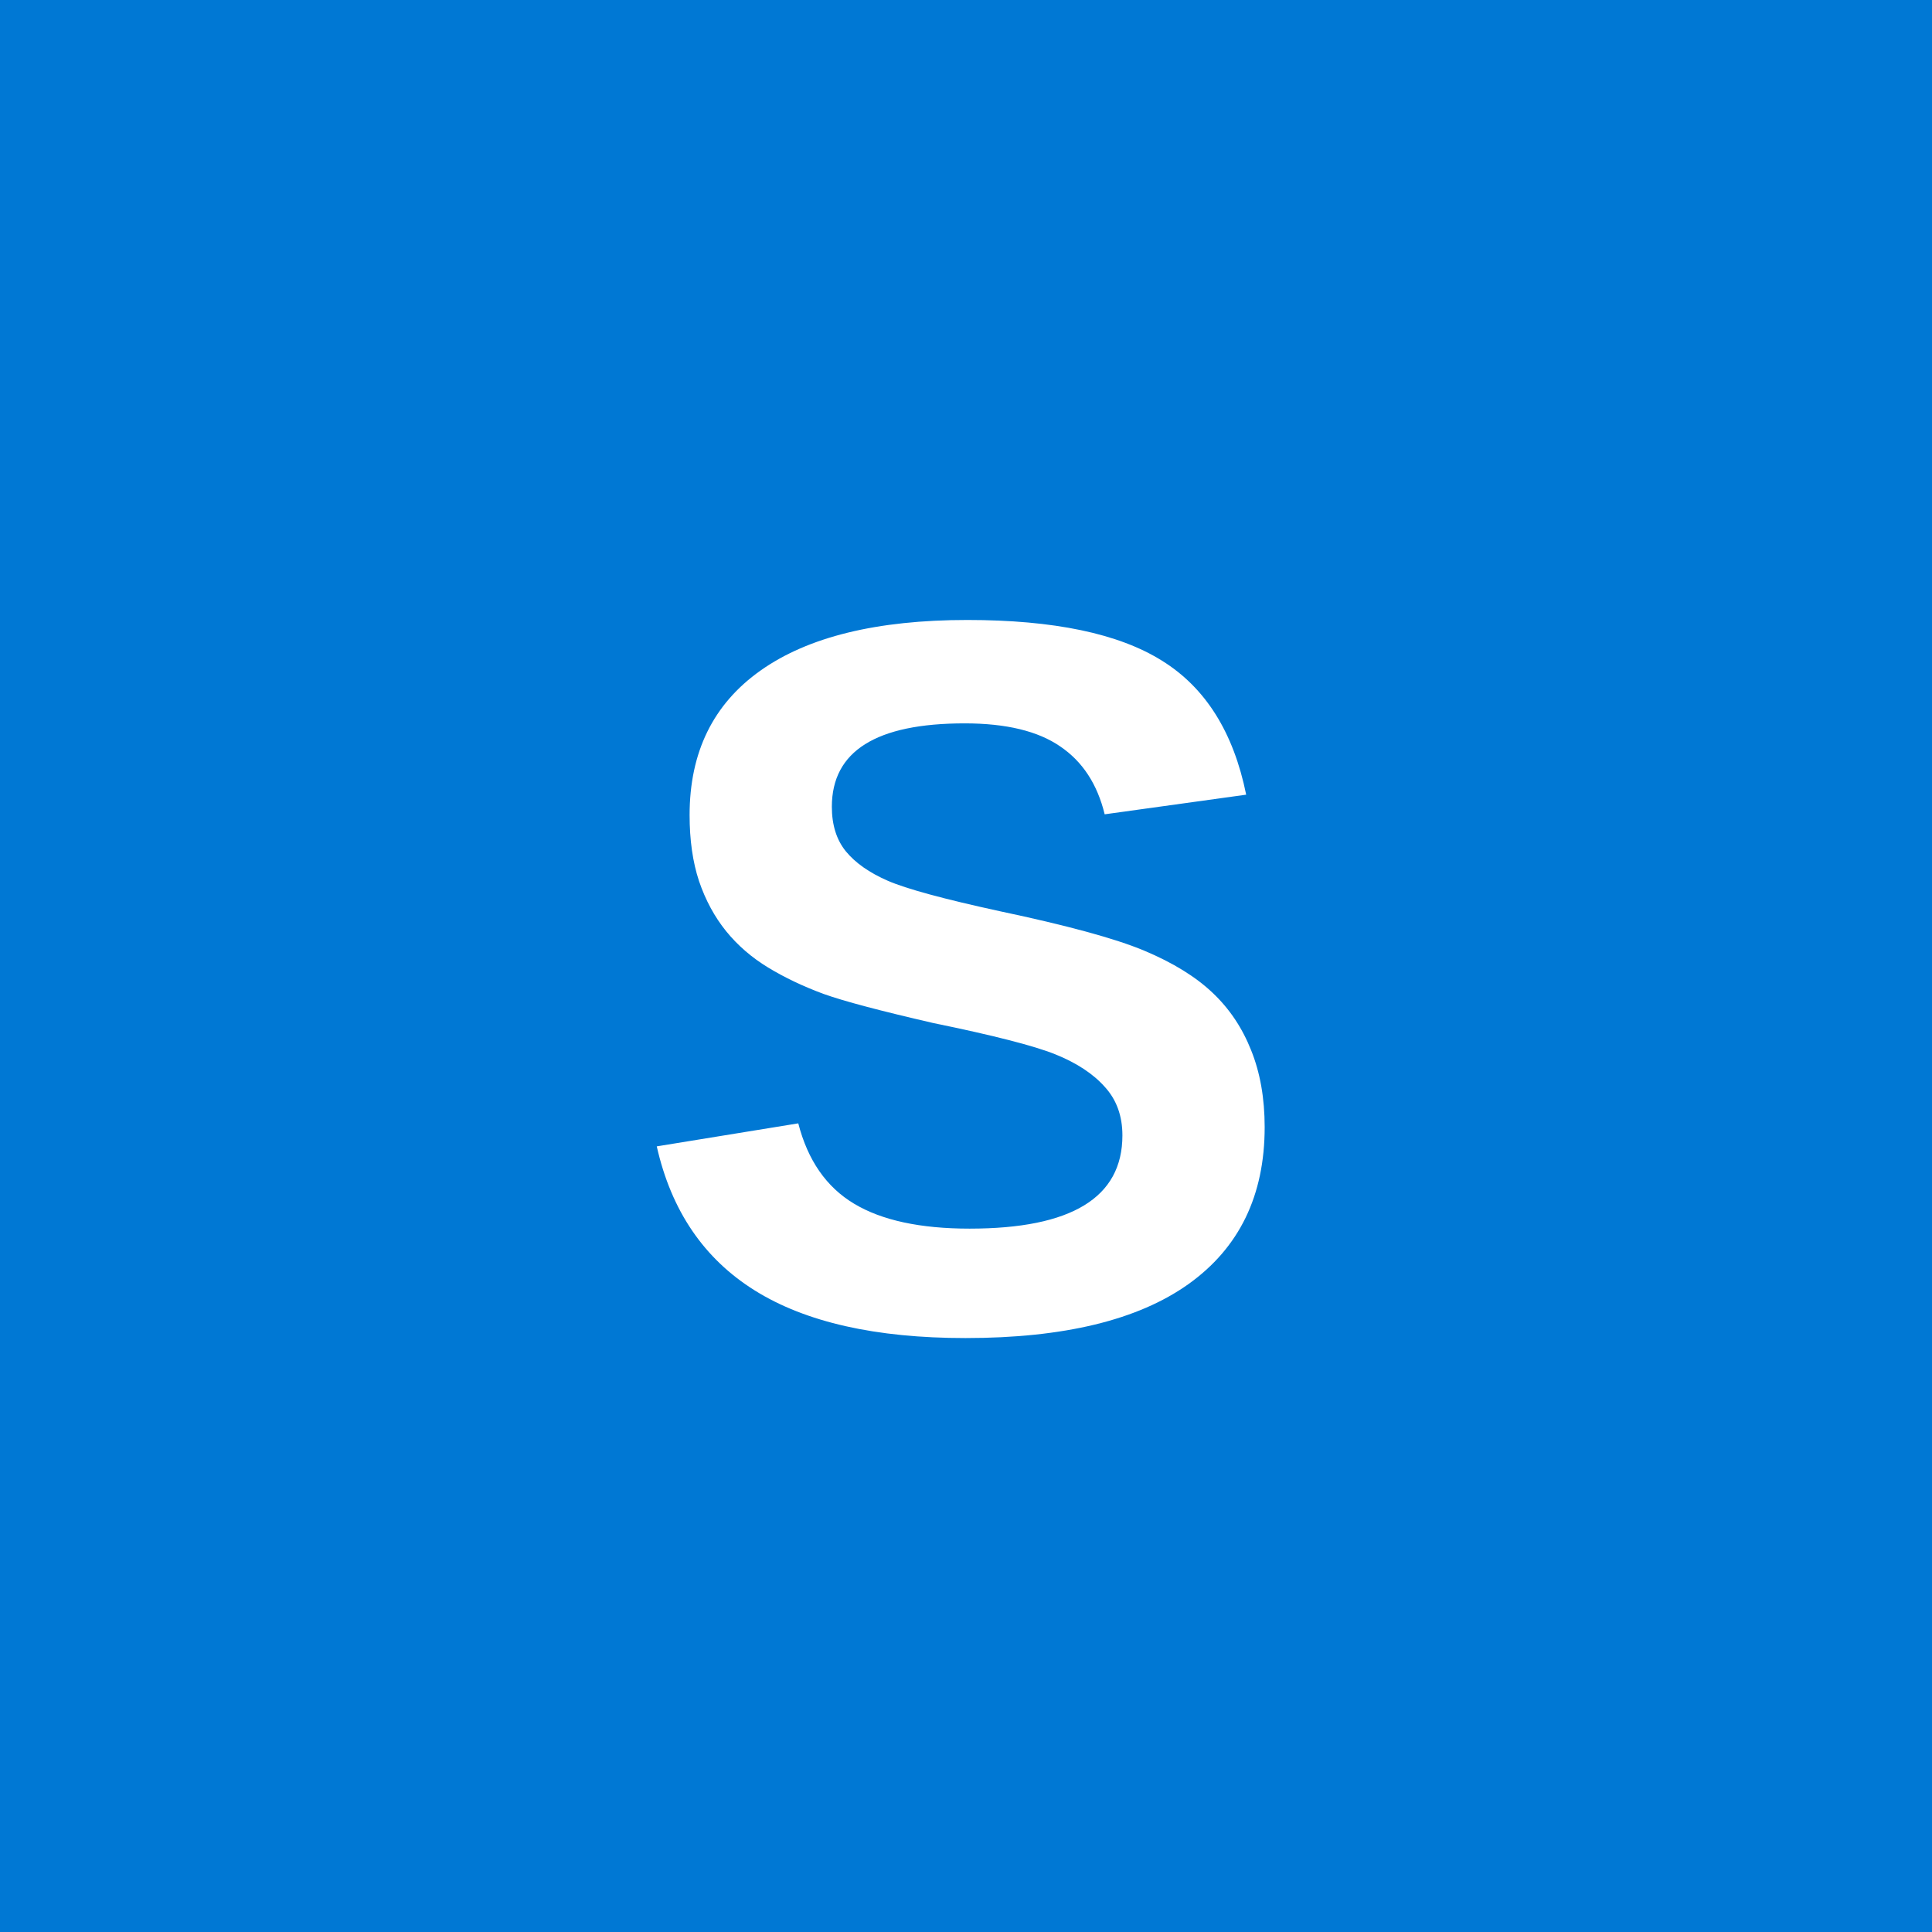
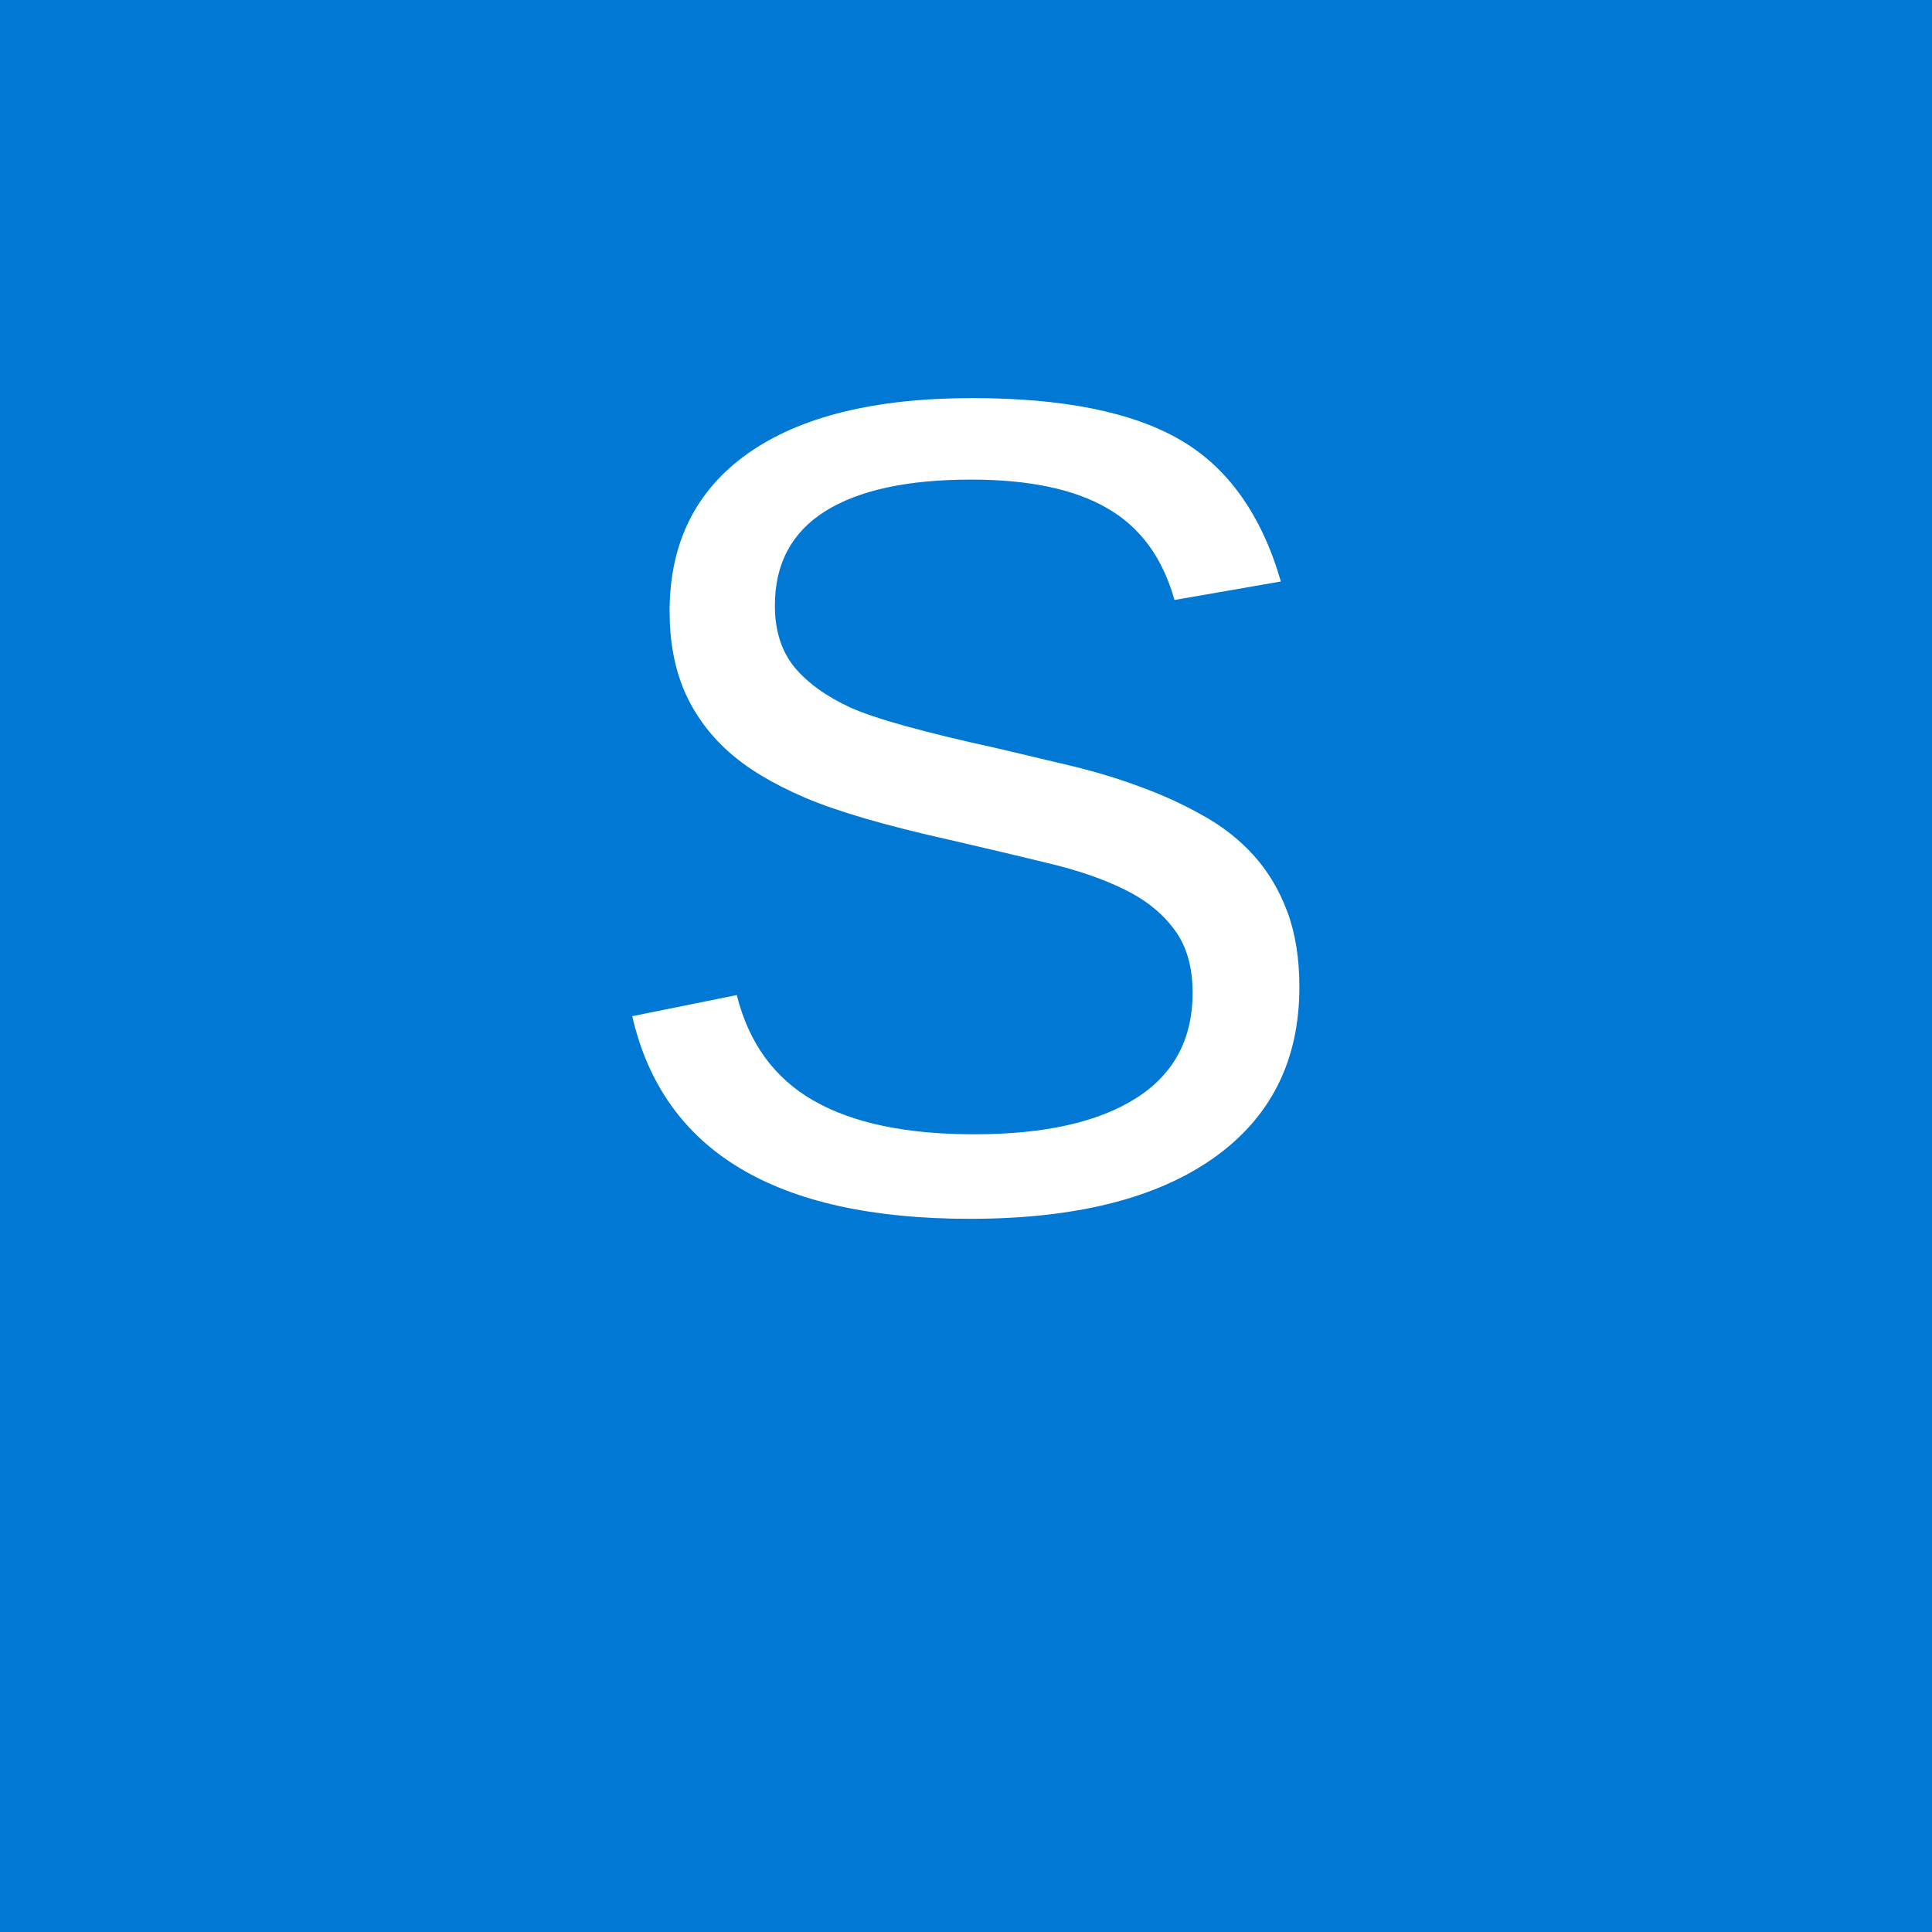
- <svg xmlns="http://www.w3.org/2000/svg" width="80" height="80" viewBox="0 0 80 80">
+ <svg xmlns="http://www.w3.org/2000/svg" width="80" height="80">
  <rect width="80" height="80" fill="#0078d4" />
-   <text x="40" y="55" text-anchor="middle" fill="white" font-family="Arial" font-size="42" font-weight="bold">S</text>
+   <text x="40" y="50" text-anchor="middle" fill="white" font-size="48" font-family="Arial">S</text>
</svg>
